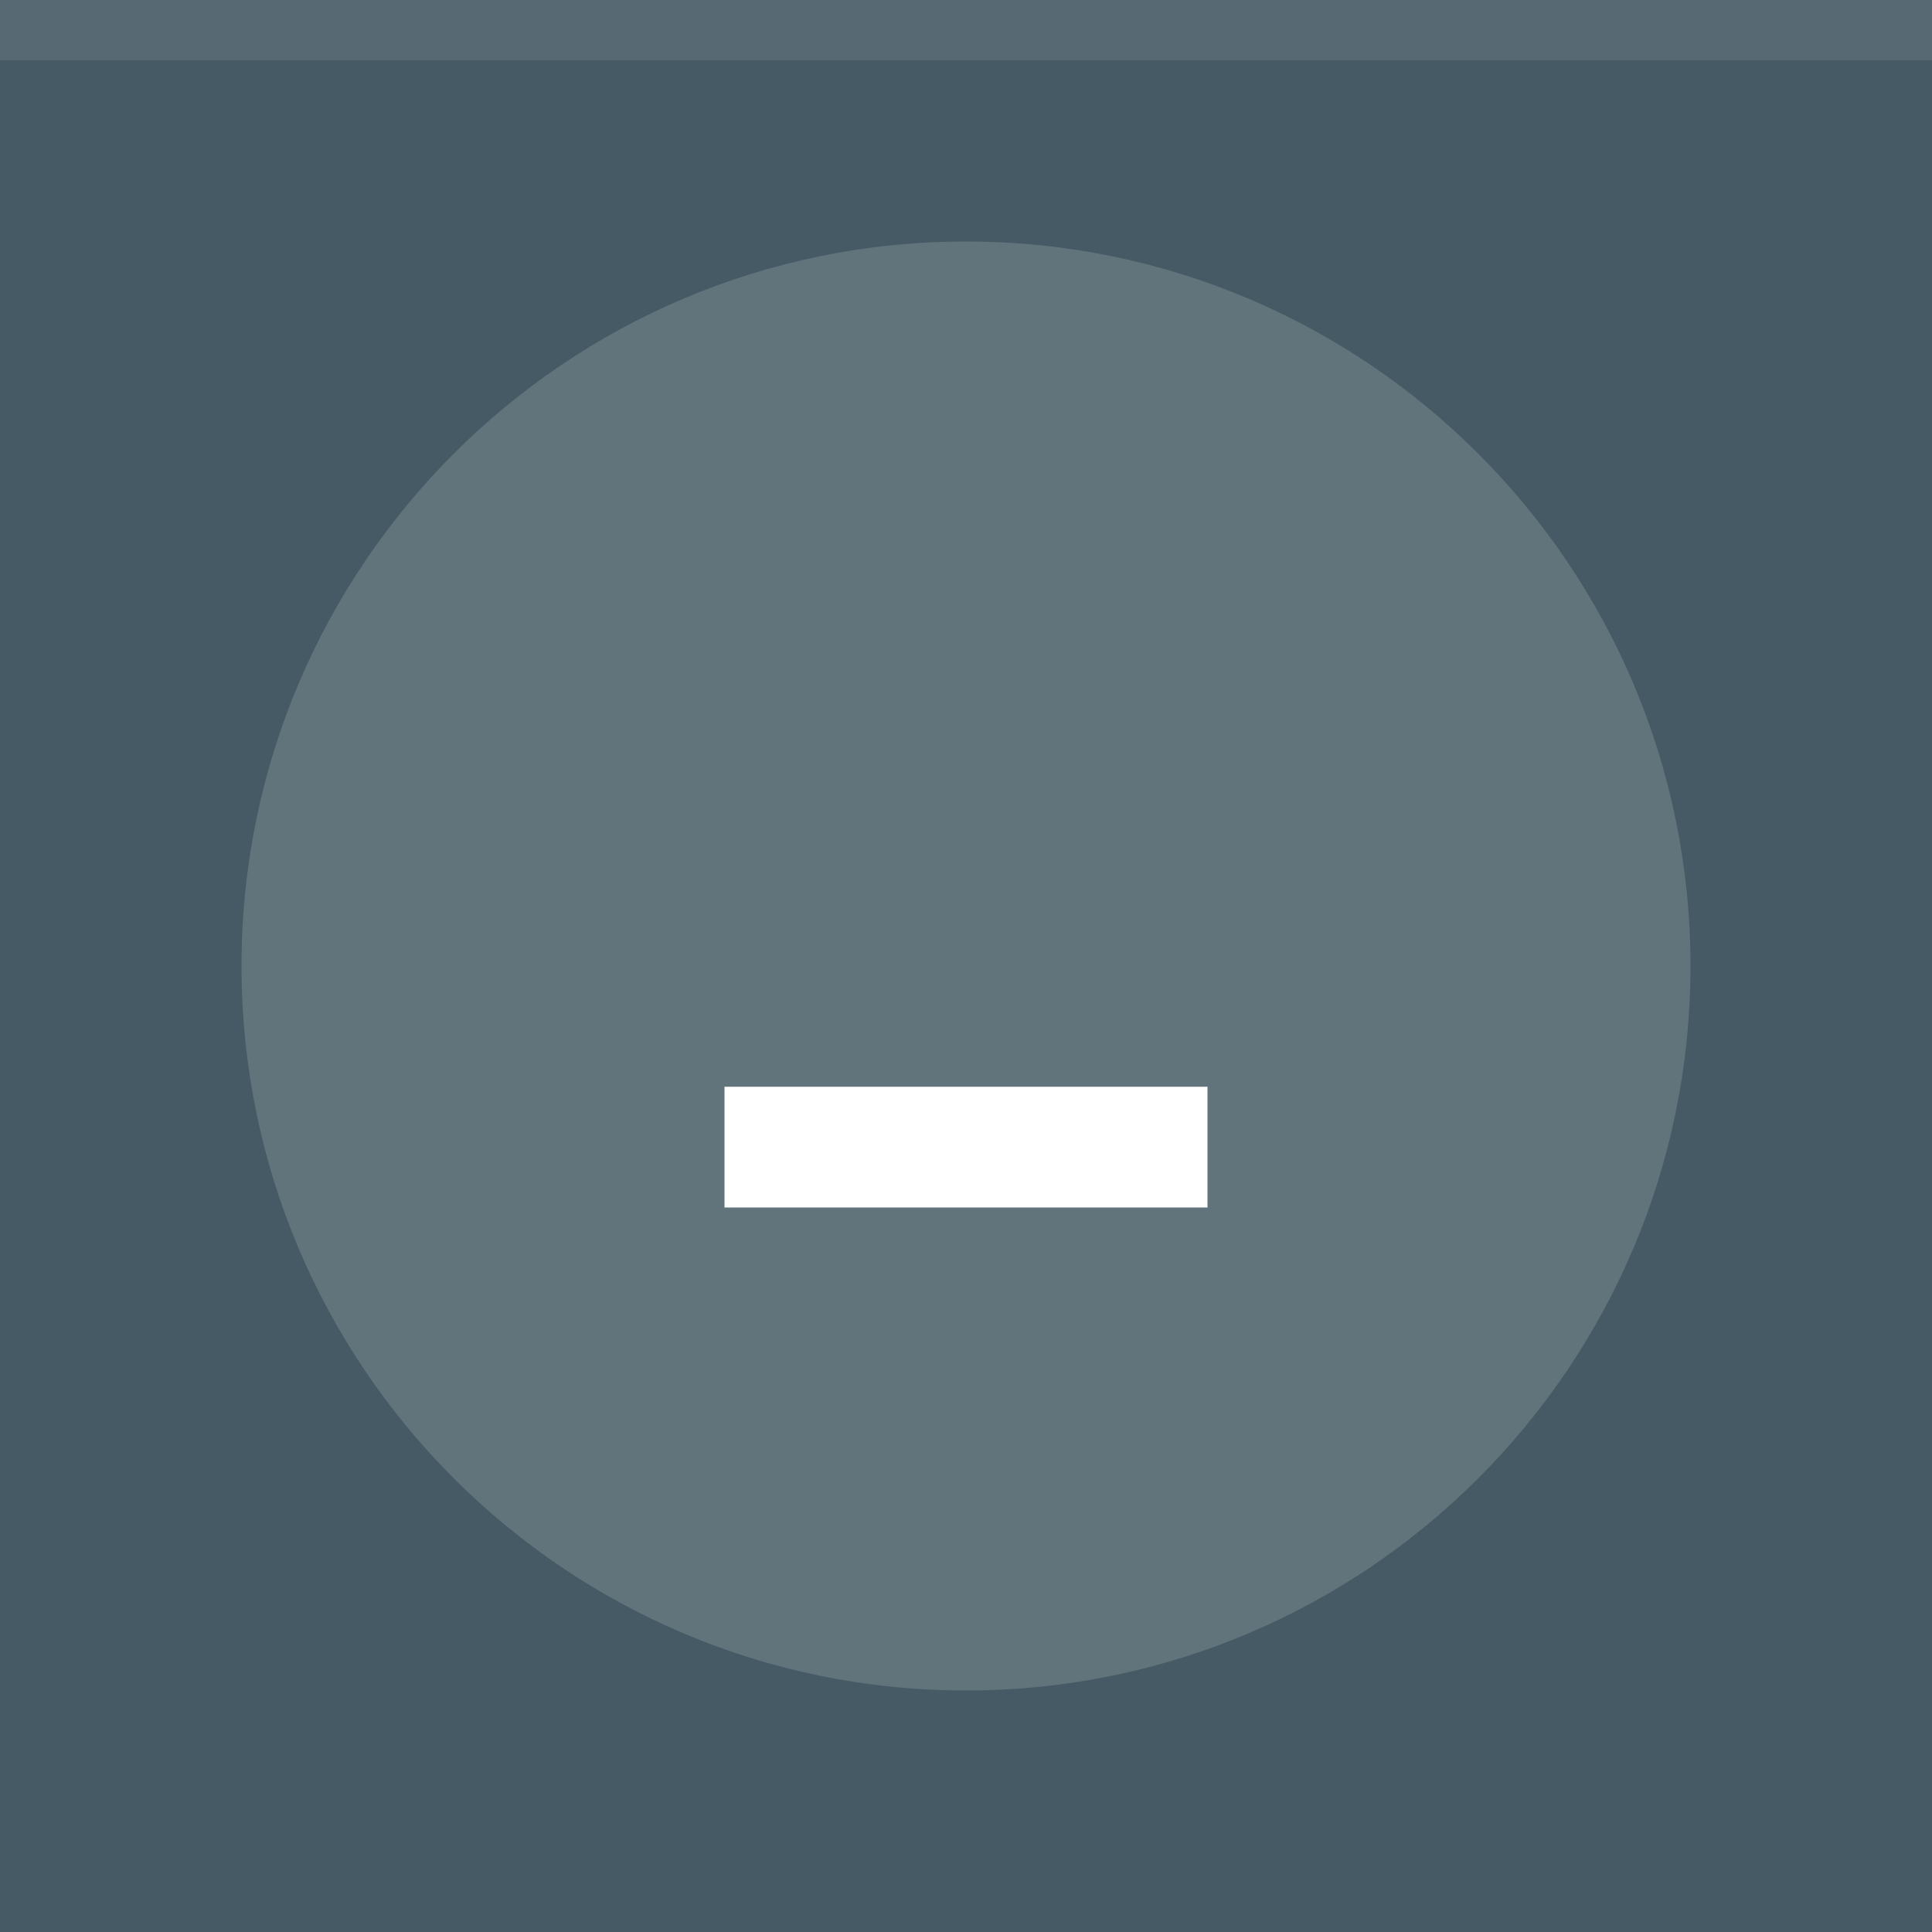
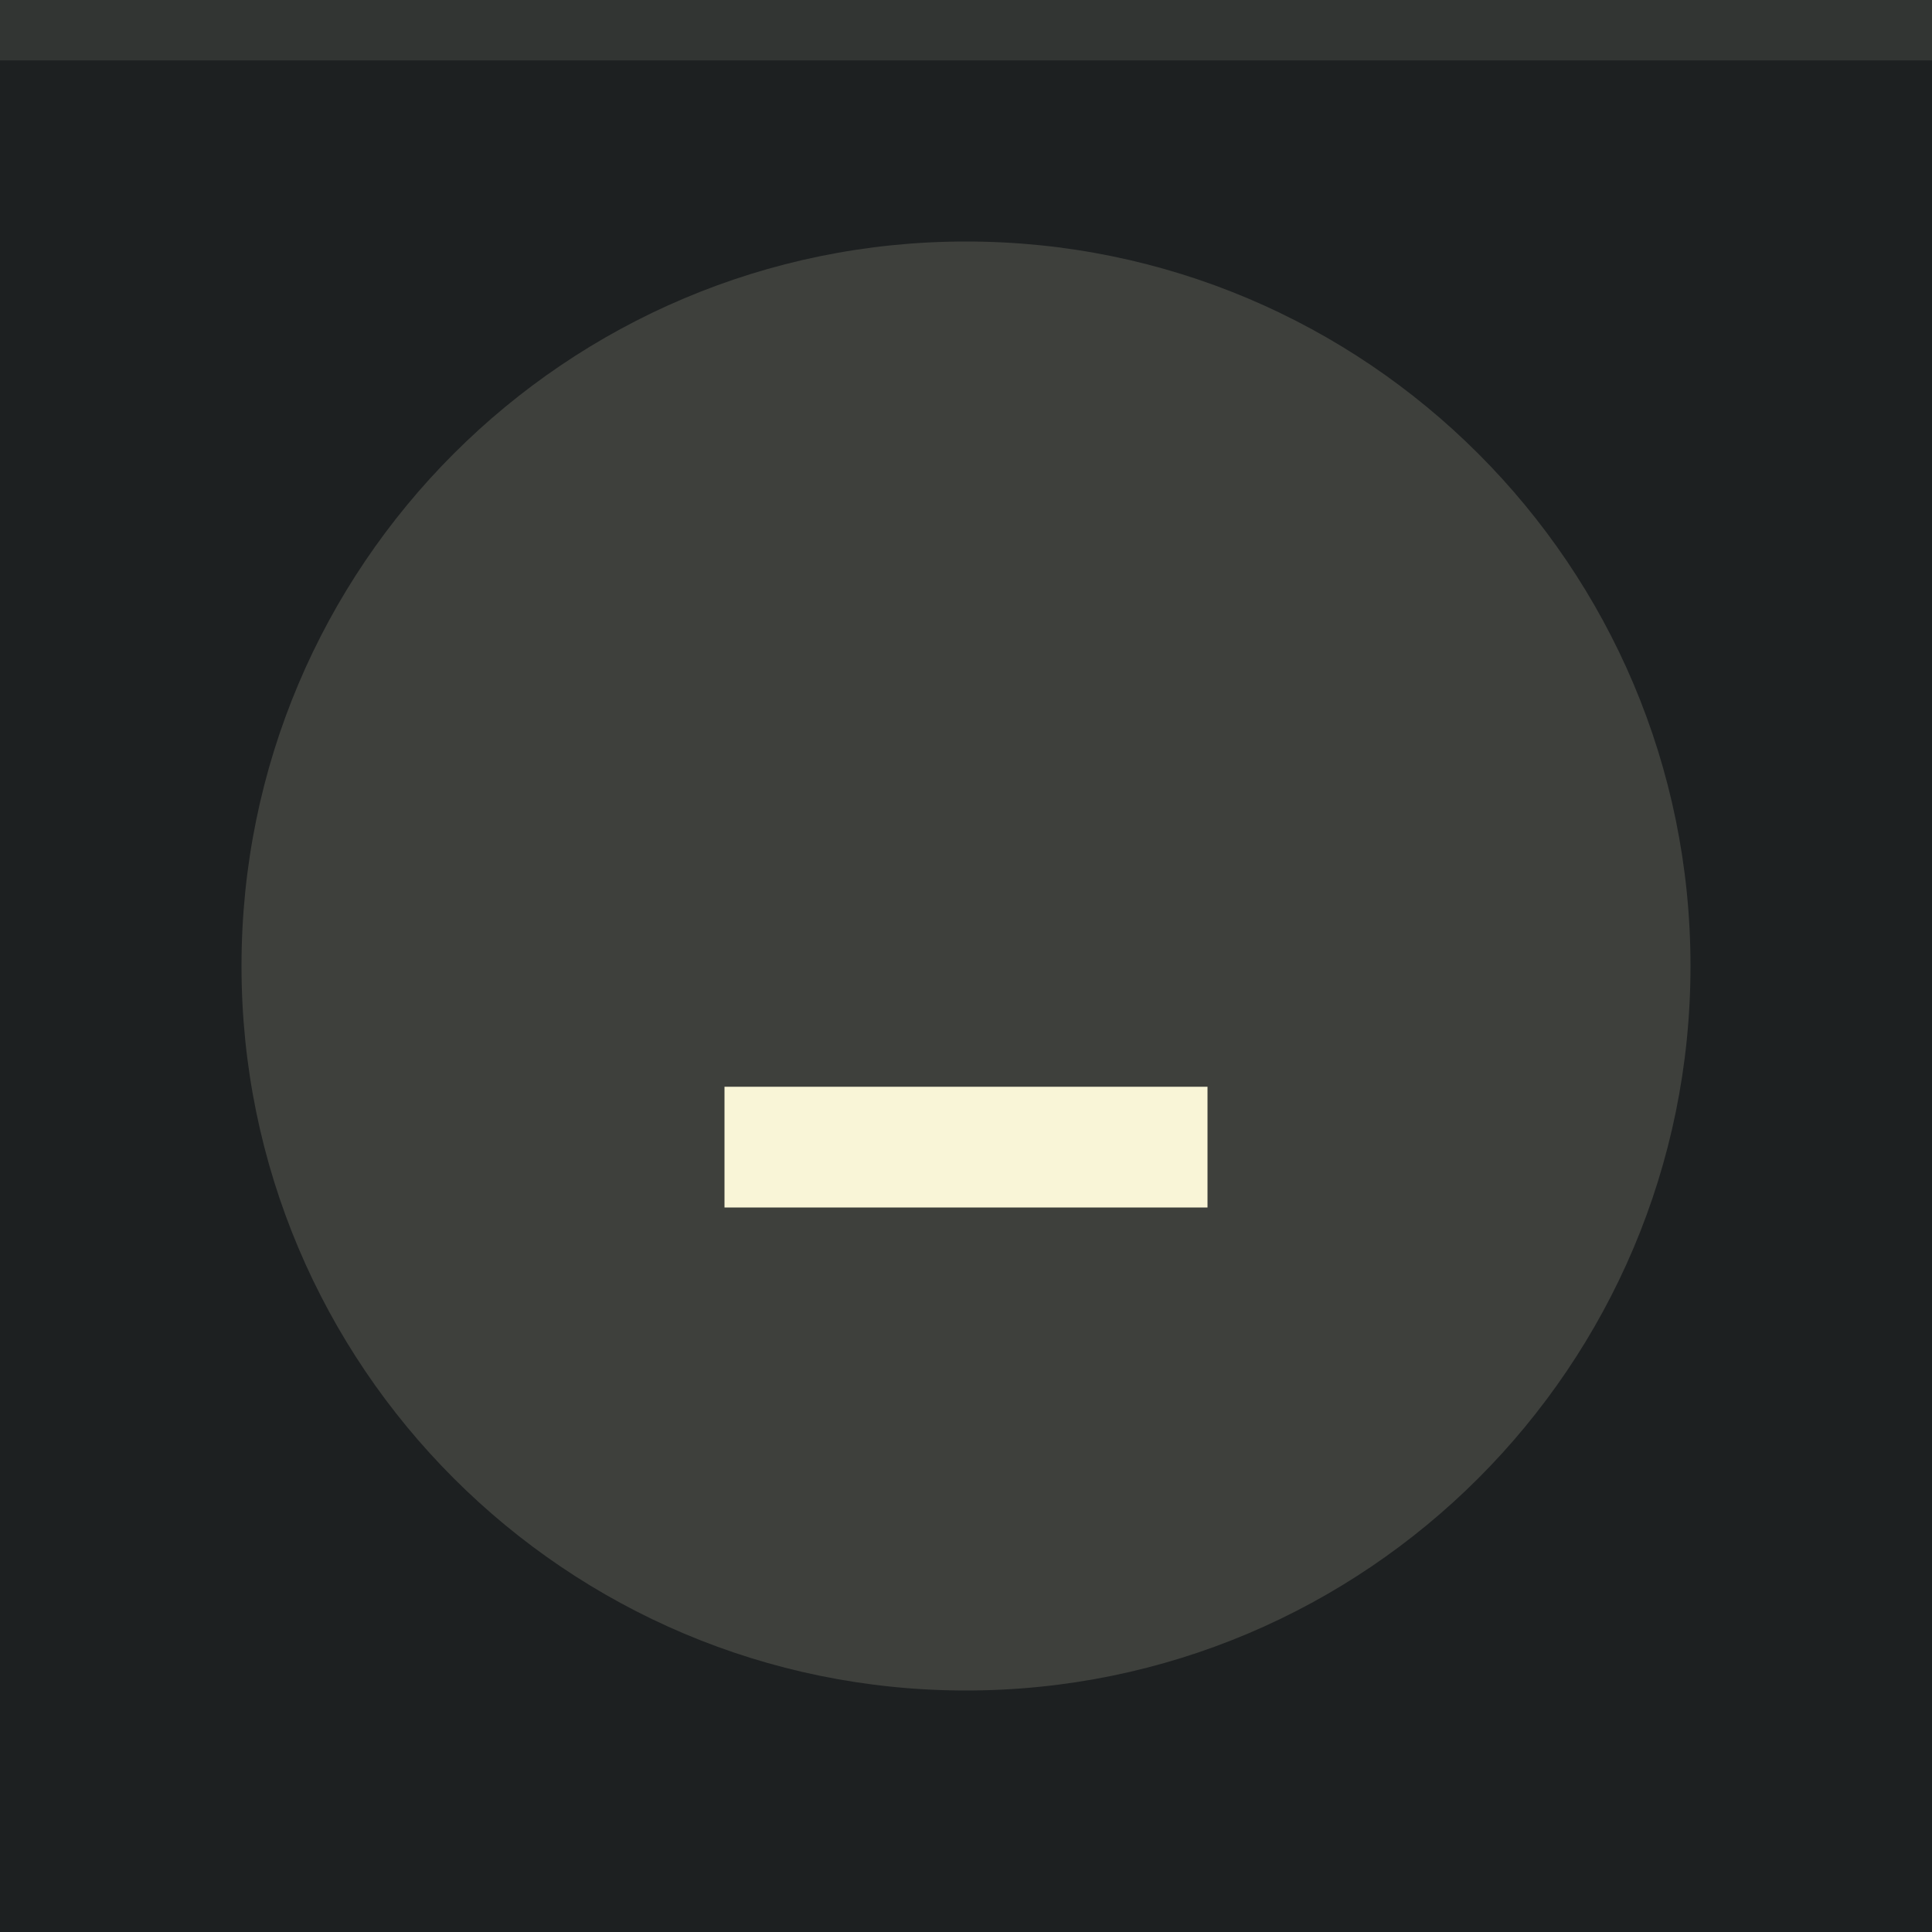
<svg xmlns="http://www.w3.org/2000/svg" width="32" height="32" viewBox="0 0 32 32">
-   <rect width="32" height="32" fill="#455A64" />
-   <rect width="32" height="1" fill="#FFFFFF" fill-opacity="0.1" />
-   <g fill="#FFFFFF">
+   <rect width="32" height="32" fill="#1D2021" />
+   <rect width="32" height="1" fill="#F9F5D7" fill-opacity="0.1" />
+   <g fill="#F9F5D7">
    <circle cx="16" cy="16" r="12" opacity="0.15" />
    <path d="m12 18h8v2h-8z" />
  </g>
</svg>
